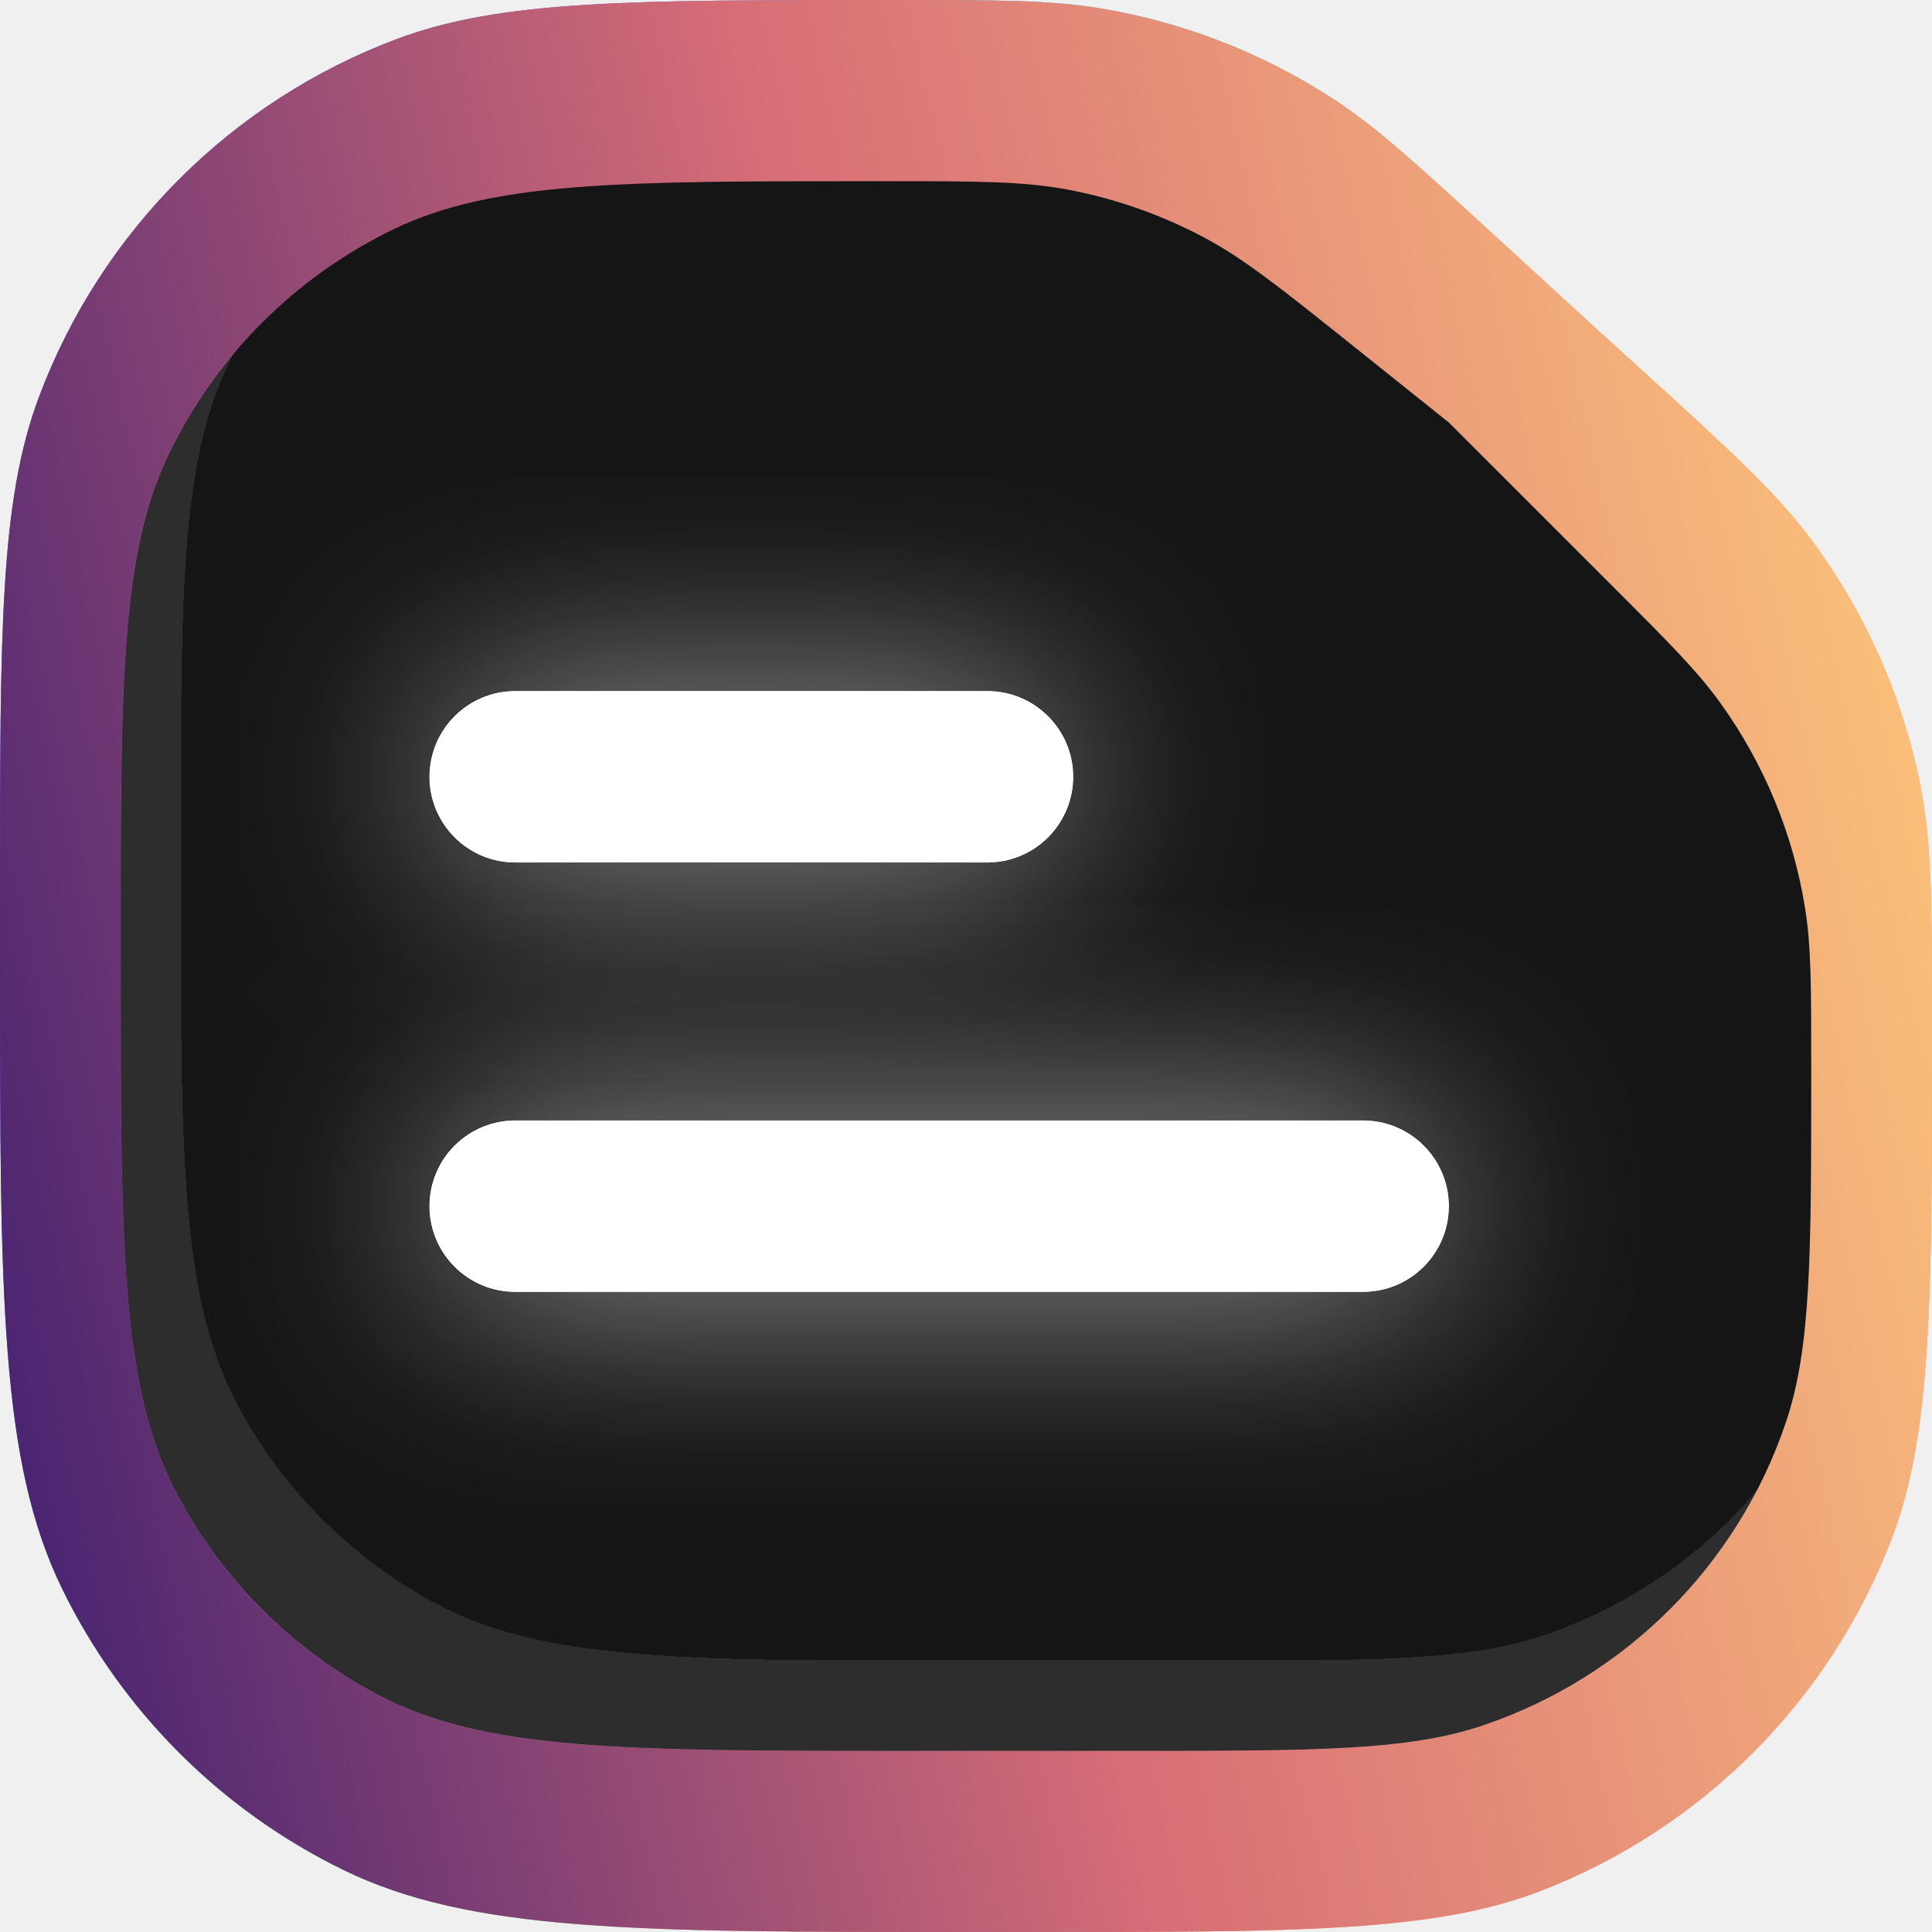
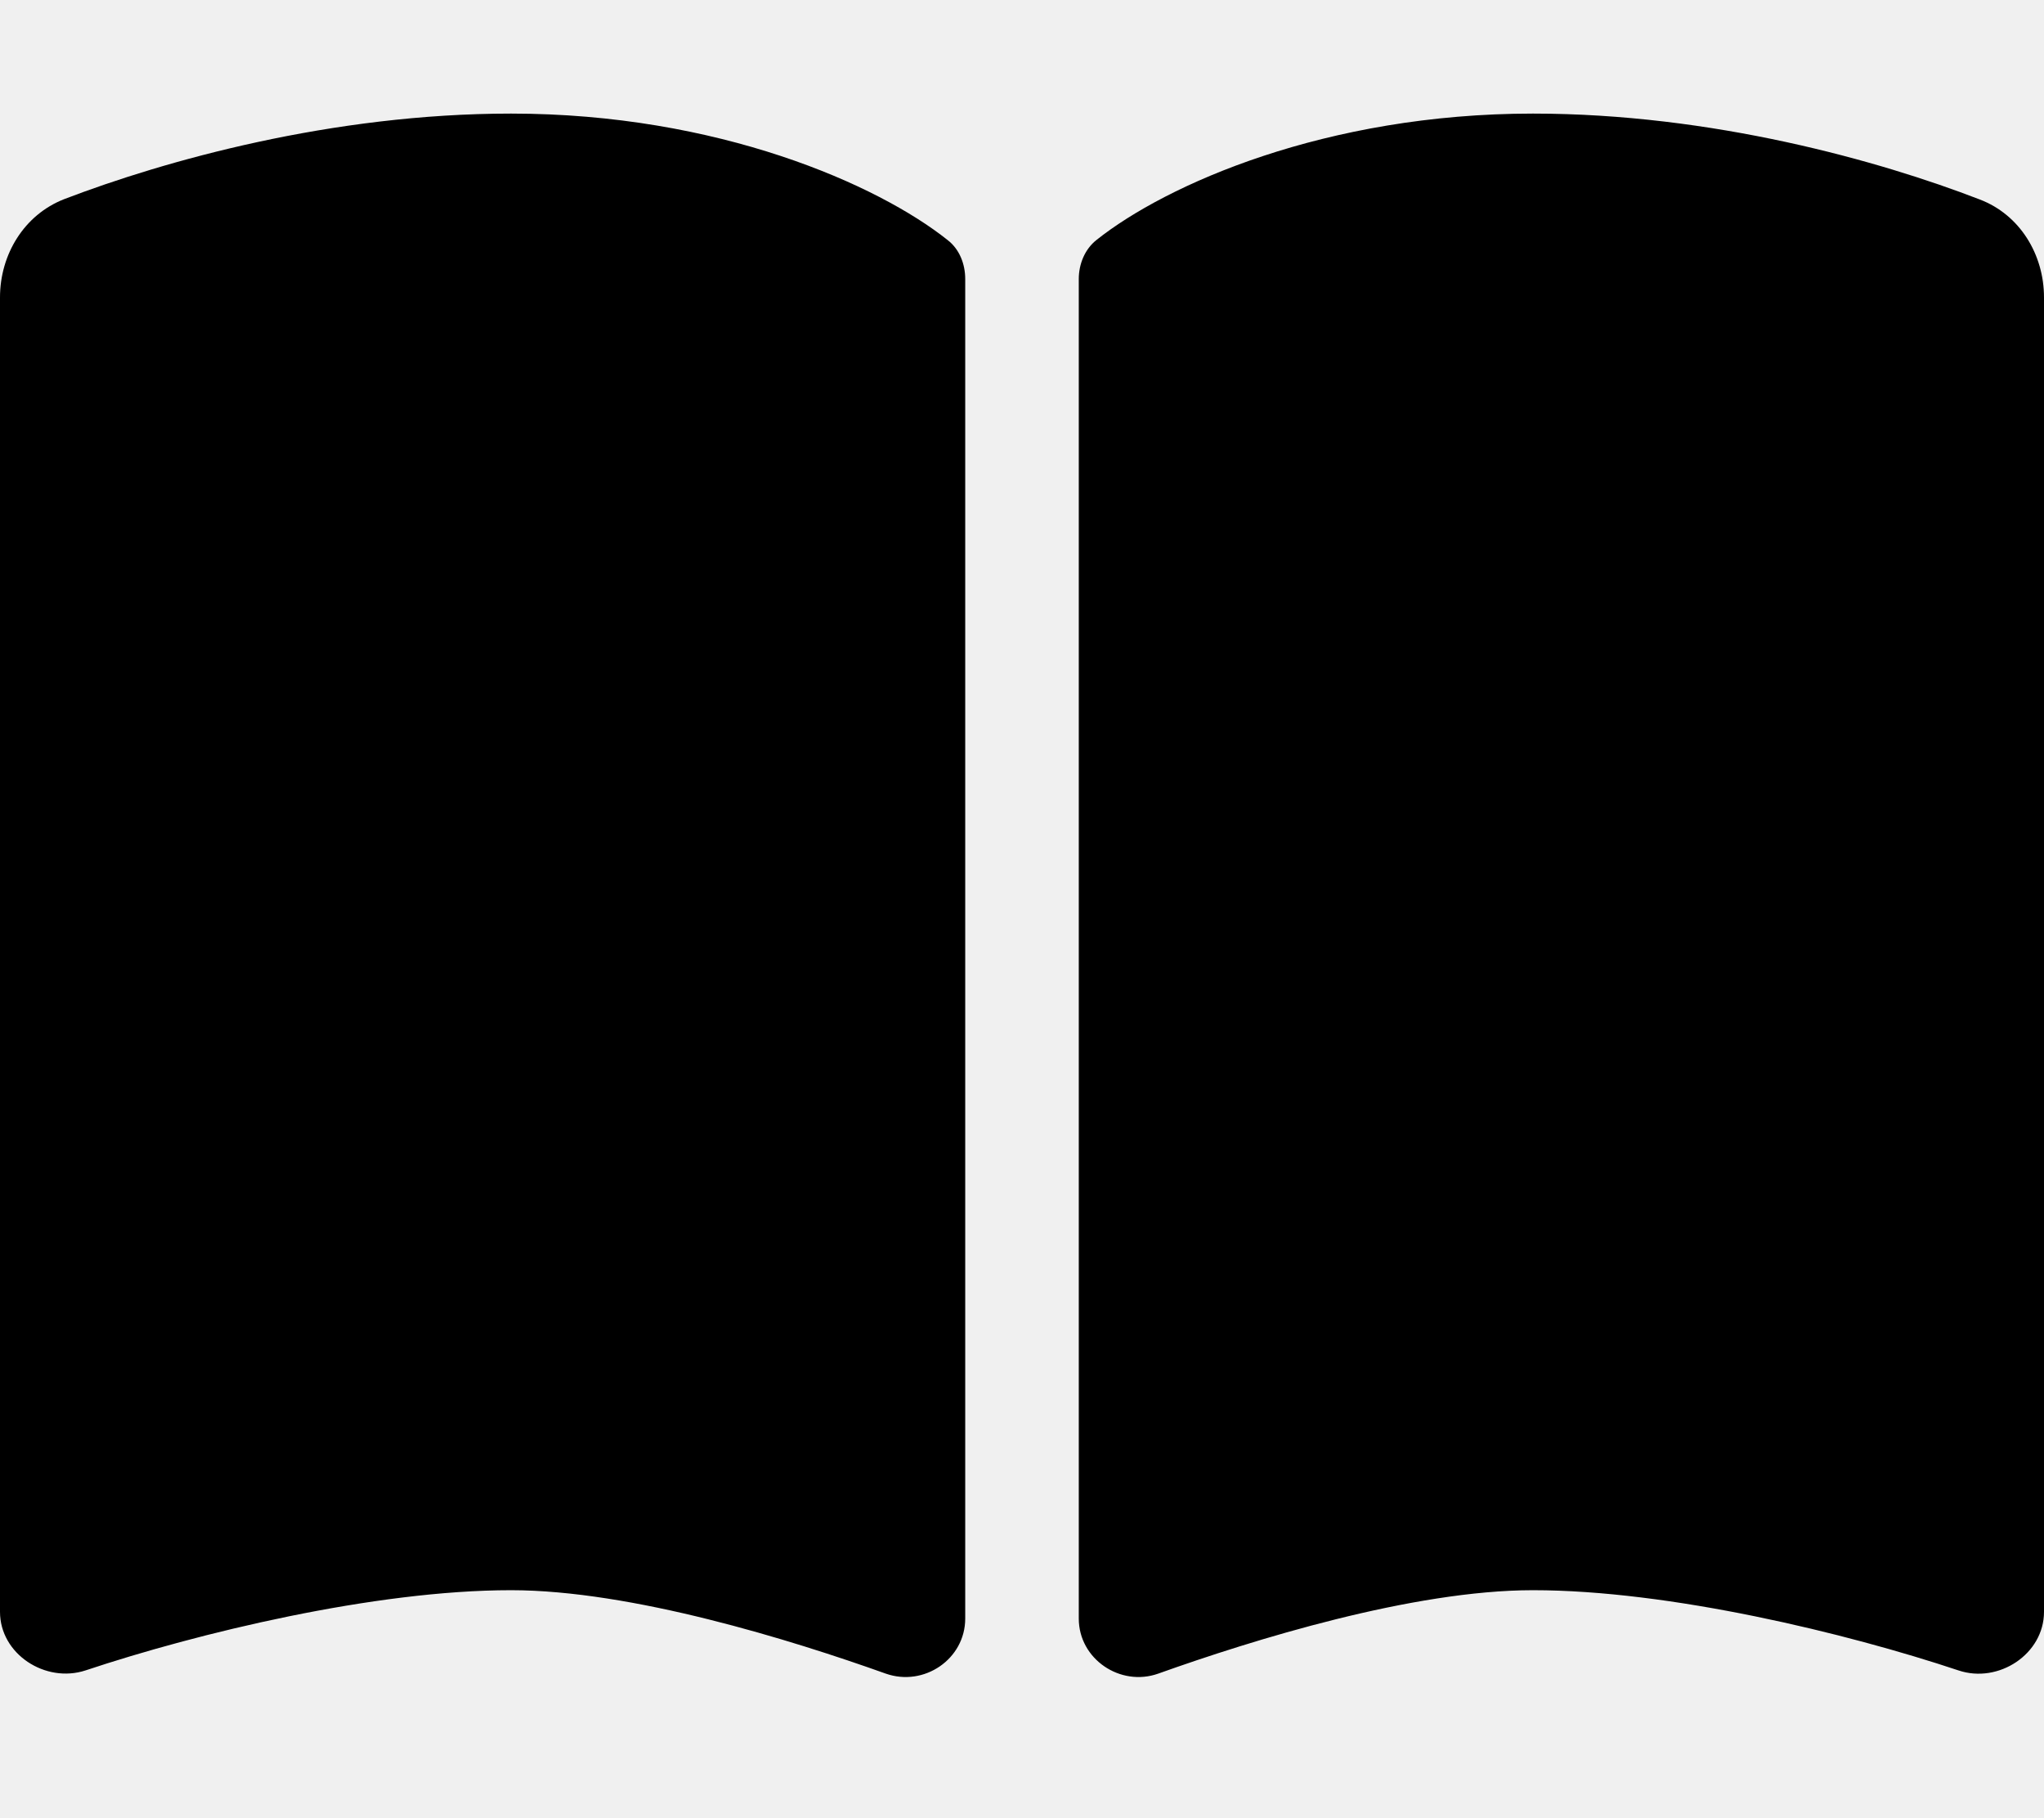
- <svg xmlns="http://www.w3.org/2000/svg" width="32" height="32" viewBox="0 0 32 32" fill="none">
-   <path d="M0 14.759C0 10.451 0 8.297 0.644 6.578C1.672 3.835 3.835 1.672 6.578 0.644C8.297 0 10.451 0 14.759 0C16.532 0 17.418 0 18.266 0.145C19.613 0.375 20.9 0.876 22.049 1.616C22.772 2.082 23.425 2.681 24.732 3.879L26.5 5.5L27.121 6.064C28.654 7.458 29.421 8.155 30.014 8.957C30.902 10.159 31.514 11.542 31.806 13.008C32 13.986 32 15.022 32 17.094C32 21.54 32 23.763 31.315 25.53C30.285 28.186 28.186 30.285 25.53 31.315C23.763 32 21.54 32 17.094 32H16C10.526 32 7.789 32 5.683 30.97C3.657 29.98 2.02 28.343 1.03 26.317C0 24.211 0 21.474 0 16V14.759Z" fill="url(#paint0_linear_16_2283)" />
-   <path d="M0 14.759C0 10.451 0 8.297 0.644 6.578C1.672 3.835 3.835 1.672 6.578 0.644C8.297 0 10.451 0 14.759 0C16.532 0 17.418 0 18.266 0.145C19.613 0.375 20.9 0.876 22.049 1.616C22.772 2.082 23.425 2.681 24.732 3.879L26.5 5.5L27.121 6.064C28.654 7.458 29.421 8.155 30.014 8.957C30.902 10.159 31.514 11.542 31.806 13.008C32 13.986 32 15.022 32 17.094C32 21.54 32 23.763 31.315 25.53C30.285 28.186 28.186 30.285 25.53 31.315C23.763 32 21.54 32 17.094 32H16C10.526 32 7.789 32 5.683 30.97C3.657 29.98 2.02 28.343 1.03 26.317C0 24.211 0 21.474 0 16V14.759Z" fill="url(#paint1_linear_16_2283)" />
-   <g filter="url(#filter0_i_16_2283)">
-     <path d="M2 15.585C2 11.307 2 9.168 2.797 7.519C3.582 5.894 4.894 4.582 6.519 3.797C8.168 3 10.307 3 14.585 3C16.175 3 16.97 3 17.731 3.149C18.486 3.297 19.216 3.553 19.898 3.909C20.585 4.268 21.206 4.765 22.447 5.758L24 7L26.686 9.686C27.641 10.641 28.118 11.118 28.498 11.648C29.217 12.649 29.695 13.802 29.894 15.018C30 15.662 30 16.337 30 17.686C30 20.771 30 22.313 29.58 23.557C28.782 25.924 26.924 27.782 24.557 28.58C23.313 29 21.771 29 18.686 29H15C10.331 29 7.996 29 6.229 28.055C4.833 27.309 3.69 26.167 2.945 24.771C2 23.004 2 20.669 2 16V15.585Z" fill="#151515" />
-   </g>
-   <g filter="url(#filter1_d_16_2283)">
-     <rect x="7.111" y="11.444" width="10.667" height="2.844" rx="1.422" fill="white" />
-   </g>
-   <g filter="url(#filter2_d_16_2283)">
-     <path d="M7.111 19.978C7.111 19.192 7.748 18.556 8.533 18.556L22.578 18.556C23.363 18.556 24 19.192 24 19.978C24 20.763 23.363 21.4 22.578 21.4L8.533 21.4C7.748 21.4 7.111 20.763 7.111 19.978Z" fill="white" />
-   </g>
-   <defs>
-     <filter id="filter0_i_16_2283" x="2" y="3" width="28" height="26" filterUnits="userSpaceOnUse" color-interpolation-filters="sRGB">
-       <feFlood flood-opacity="0" result="BackgroundImageFix" />
-       <feBlend mode="normal" in="SourceGraphic" in2="BackgroundImageFix" result="shape" />
-       <feColorMatrix in="SourceAlpha" type="matrix" values="0 0 0 0 0 0 0 0 0 0 0 0 0 0 0 0 0 0 127 0" result="hardAlpha" />
-       <feOffset dx="1" dy="-1.5" />
-       <feComposite in2="hardAlpha" operator="arithmetic" k2="-1" k3="1" />
-       <feColorMatrix type="matrix" values="0 0 0 0 1 0 0 0 0 1 0 0 0 0 1 0 0 0 0.1 0" />
-       <feBlend mode="normal" in2="shape" result="effect1_innerShadow_16_2283" />
-     </filter>
-     <filter id="filter1_d_16_2283" x="3.555" y="7.889" width="17.778" height="9.956" filterUnits="userSpaceOnUse" color-interpolation-filters="sRGB">
-       <feFlood flood-opacity="0" result="BackgroundImageFix" />
-       <feColorMatrix in="SourceAlpha" type="matrix" values="0 0 0 0 0 0 0 0 0 0 0 0 0 0 0 0 0 0 127 0" result="hardAlpha" />
-       <feOffset />
-       <feGaussianBlur stdDeviation="1.778" />
-       <feComposite in2="hardAlpha" operator="out" />
-       <feColorMatrix type="matrix" values="0 0 0 0 1 0 0 0 0 1 0 0 0 0 1 0 0 0 0.6 0" />
-       <feBlend mode="normal" in2="BackgroundImageFix" result="effect1_dropShadow_16_2283" />
-       <feBlend mode="normal" in="SourceGraphic" in2="effect1_dropShadow_16_2283" result="shape" />
-     </filter>
-     <filter id="filter2_d_16_2283" x="3.555" y="15" width="24" height="9.956" filterUnits="userSpaceOnUse" color-interpolation-filters="sRGB">
-       <feFlood flood-opacity="0" result="BackgroundImageFix" />
-       <feColorMatrix in="SourceAlpha" type="matrix" values="0 0 0 0 0 0 0 0 0 0 0 0 0 0 0 0 0 0 127 0" result="hardAlpha" />
-       <feOffset />
-       <feGaussianBlur stdDeviation="1.778" />
-       <feComposite in2="hardAlpha" operator="out" />
-       <feColorMatrix type="matrix" values="0 0 0 0 1 0 0 0 0 1 0 0 0 0 1 0 0 0 0.6 0" />
-       <feBlend mode="normal" in2="BackgroundImageFix" result="effect1_dropShadow_16_2283" />
-       <feBlend mode="normal" in="SourceGraphic" in2="effect1_dropShadow_16_2283" result="shape" />
-     </filter>
-     <linearGradient id="paint0_linear_16_2283" x1="7.5" y1="2" x2="35.301" y2="16.566" gradientUnits="userSpaceOnUse">
-       <stop stop-color="#7F52FF" />
-       <stop offset="0.312" stop-color="#3DBAAA" />
-       <stop offset="0.66" stop-color="#DFA75E" />
-       <stop offset="1" stop-color="#FF856A" />
-     </linearGradient>
-     <linearGradient id="paint1_linear_16_2283" x1="-2.12193e-07" y1="32" x2="36.528" y2="23.872" gradientUnits="userSpaceOnUse">
-       <stop stop-color="#3A1C71" />
-       <stop offset="0.5" stop-color="#D76D77" />
-       <stop offset="1" stop-color="#FFCA7B" />
-     </linearGradient>
-   </defs>
+ <svg xmlns="http://www.w3.org/2000/svg" viewBox="0 0 576 512">
+   <path d="M249.6 471.5c10.8 3.8 22.4-4.1 22.4-15.5l0-377.4c0-4.2-1.6-8.4-5-11C247.4 52 202.4 32 144 32C93.5 32 46.3 45.3 18.1 56.1C6.8 60.5 0 71.7 0 83.8L0 454.1c0 11.9 12.8 20.2 24.1 16.5C55.6 460.1 105.5 448 144 448c33.9 0 79 14 105.6 23.5zm76.8 0C353 462 398.1 448 432 448c38.5 0 88.4 12.1 119.9 22.6c11.3 3.8 24.1-4.6 24.1-16.5l0-370.3c0-12.1-6.8-23.3-18.1-27.6C529.7 45.3 482.5 32 432 32c-58.4 0-103.4 20-123 35.6c-3.3 2.6-5 6.8-5 11L304 456c0 11.4 11.7 19.3 22.4 15.5z" />
</svg>
